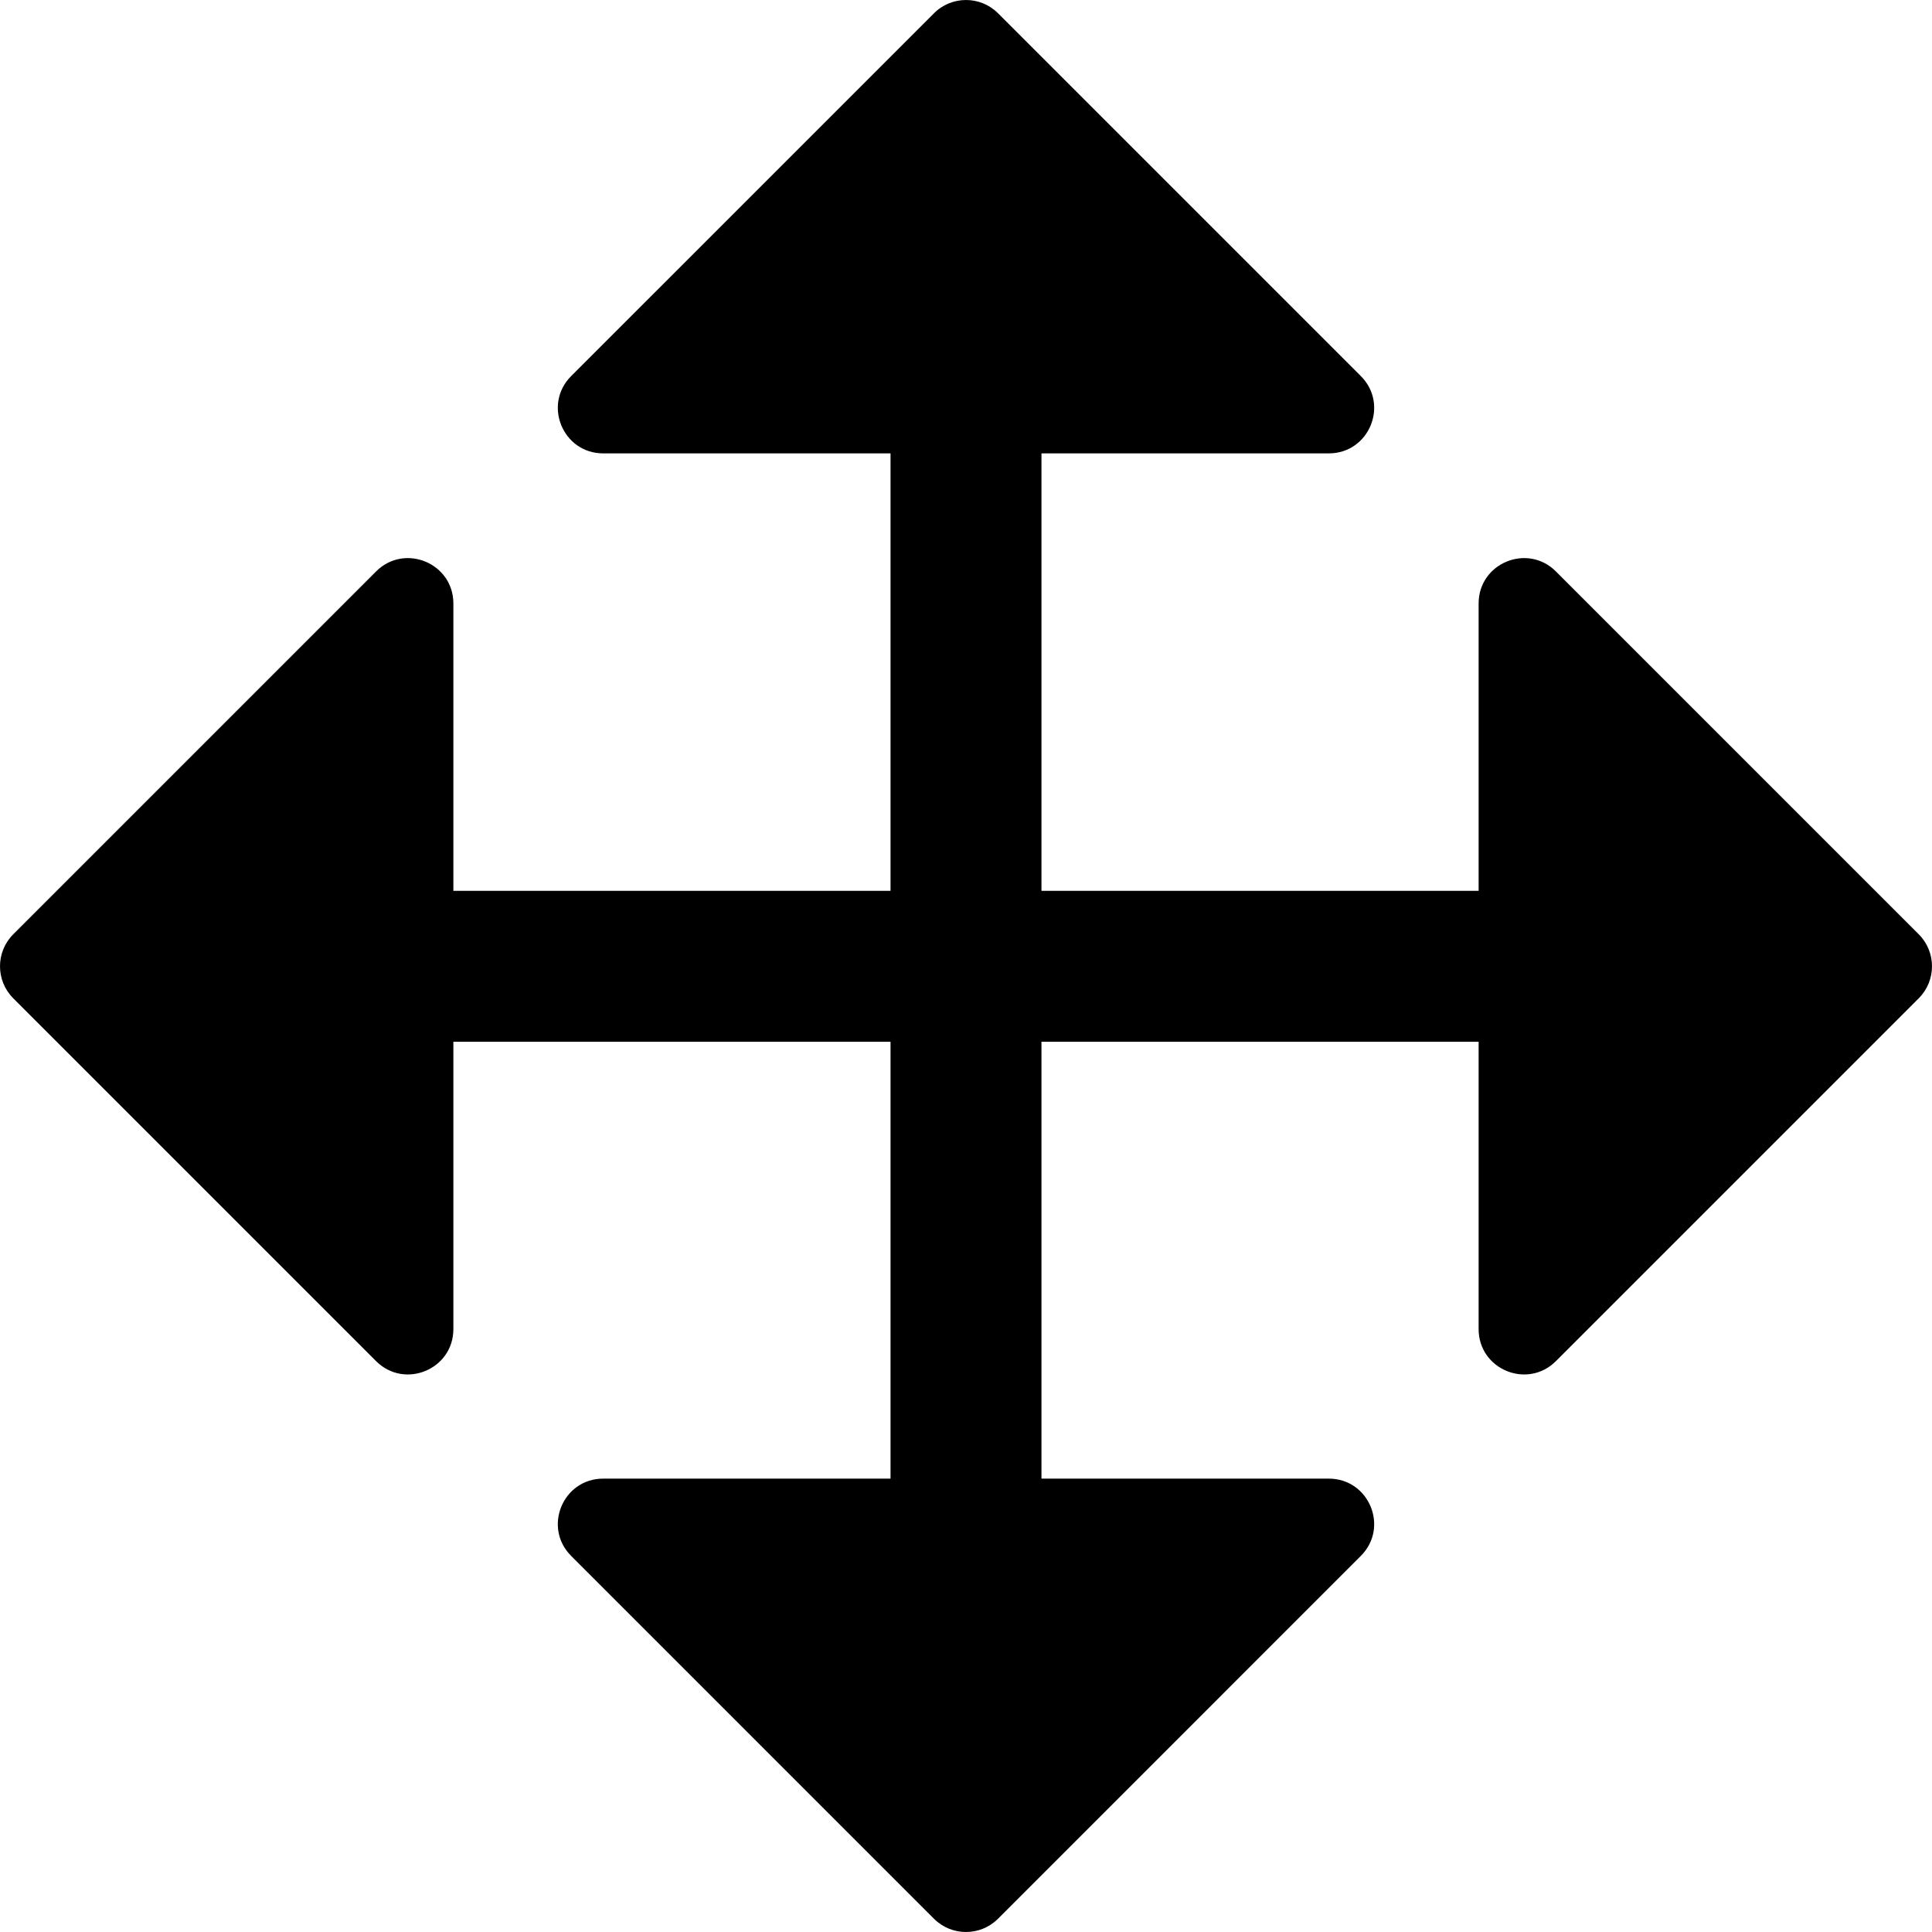
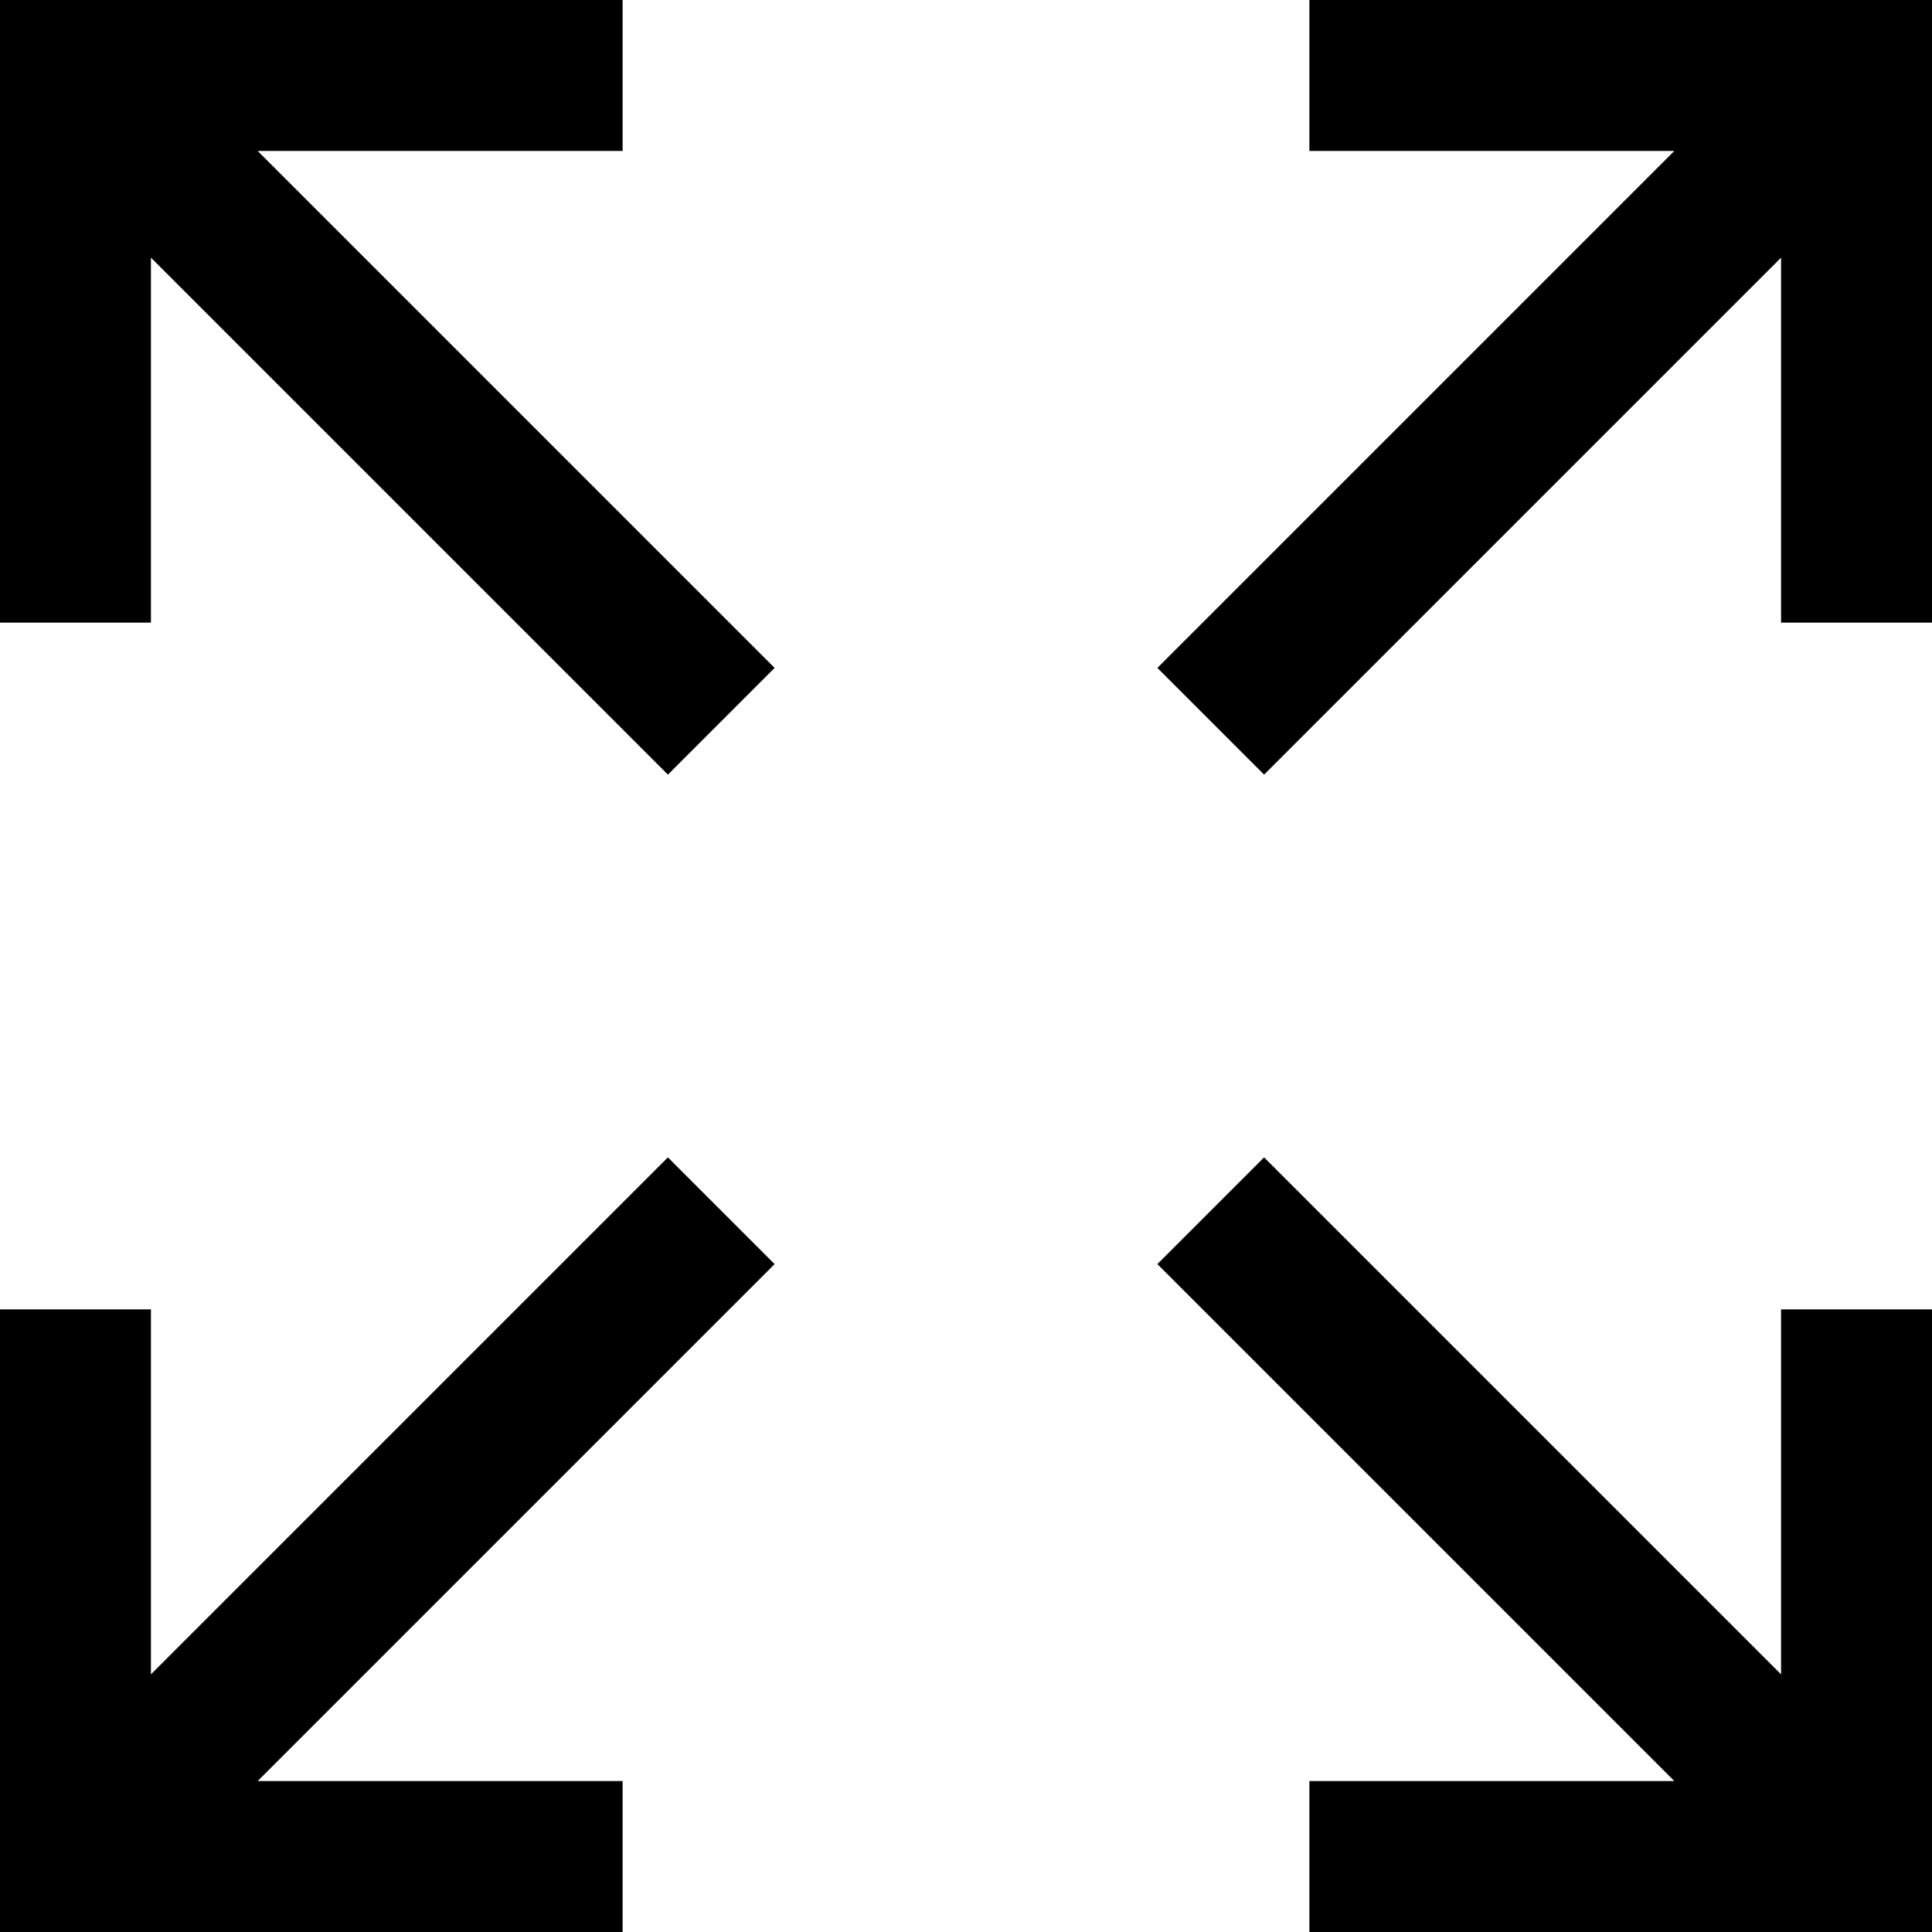
- <svg xmlns="http://www.w3.org/2000/svg" aria-hidden="true" data-prefix="far" data-icon="arrows-alt" role="img" viewBox="0 0 512 512" class="svg-inline--fa fa-arrows-alt fa-w-16 fa-5x">
-   <path fill="currentColor" d="M276 236.075h115.85v-76.15c0-10.691 12.926-16.045 20.485-8.485l96.149 96.149c4.686 4.686 4.686 12.284 0 16.971l-96.149 96.149c-7.56 7.56-20.485 2.206-20.485-8.485v-76.149H275.999v115.776h76.15c10.691 0 16.045 12.926 8.485 20.485l-96.149 96.15c-4.686 4.686-12.284 4.686-16.971 0l-96.149-96.149c-7.56-7.56-2.206-20.485 8.485-20.485H236V276.075H120.149v76.149c0 10.691-12.926 16.045-20.485 8.485L3.515 264.56c-4.686-4.686-4.686-12.284 0-16.971l96.149-96.149c7.56-7.56 20.485-2.206 20.485 8.485v76.15H236V120.15h-76.149c-10.691 0-16.045-12.926-8.485-20.485l96.149-96.149c4.686-4.686 12.284-4.686 16.971 0l96.149 96.149c7.56 7.56 2.206 20.485-8.485 20.485H276v115.925z" class="" />
+ <svg xmlns="http://www.w3.org/2000/svg" version="1.1" id="Capa_1" x="0px" y="0px" viewBox="0 0 512 512" style="enable-background:new 0 0 512 512;" xml:space="preserve">
+   <g>
+     <g>
+       <polygon points="68.284,40 165,40 165,0 0,0 0,165 40,165 40,68.284 177,205.284 205.284,177   " style="fill: rgb(0, 0, 0);" />
+     </g>
+   </g>
+   <g>
+     <g>
+       <polygon points="205.284,335 177,306.716 40,443.716 40,347 0,347 0,512 165,512 165,472 68.284,472   " style="fill: rgb(0, 0, 0);" />
+     </g>
+   </g>
+   <g>
+     <g>
+       <polygon points="347,0 347,40 443.716,40 306.716,177 335,205.284 472,68.284 472,165 512,165 512,0   " style="fill: rgb(0, 0, 0);" />
+     </g>
+   </g>
+   <g>
+     <g>
+       <polygon points="472,347 472,443.716 335,306.716 306.716,335 443.716,472 347,472 347,512 512,512 512,347   " style="fill: rgb(0, 0, 0);" />
+     </g>
+   </g>
+   <g>
+ </g>
+   <g>
+ </g>
+   <g>
+ </g>
+   <g>
+ </g>
+   <g>
+ </g>
+   <g>
+ </g>
+   <g>
+ </g>
+   <g>
+ </g>
+   <g>
+ </g>
+   <g>
+ </g>
+   <g>
+ </g>
+   <g>
+ </g>
+   <g>
+ </g>
+   <g>
+ </g>
+   <g>
+ </g>
</svg>
